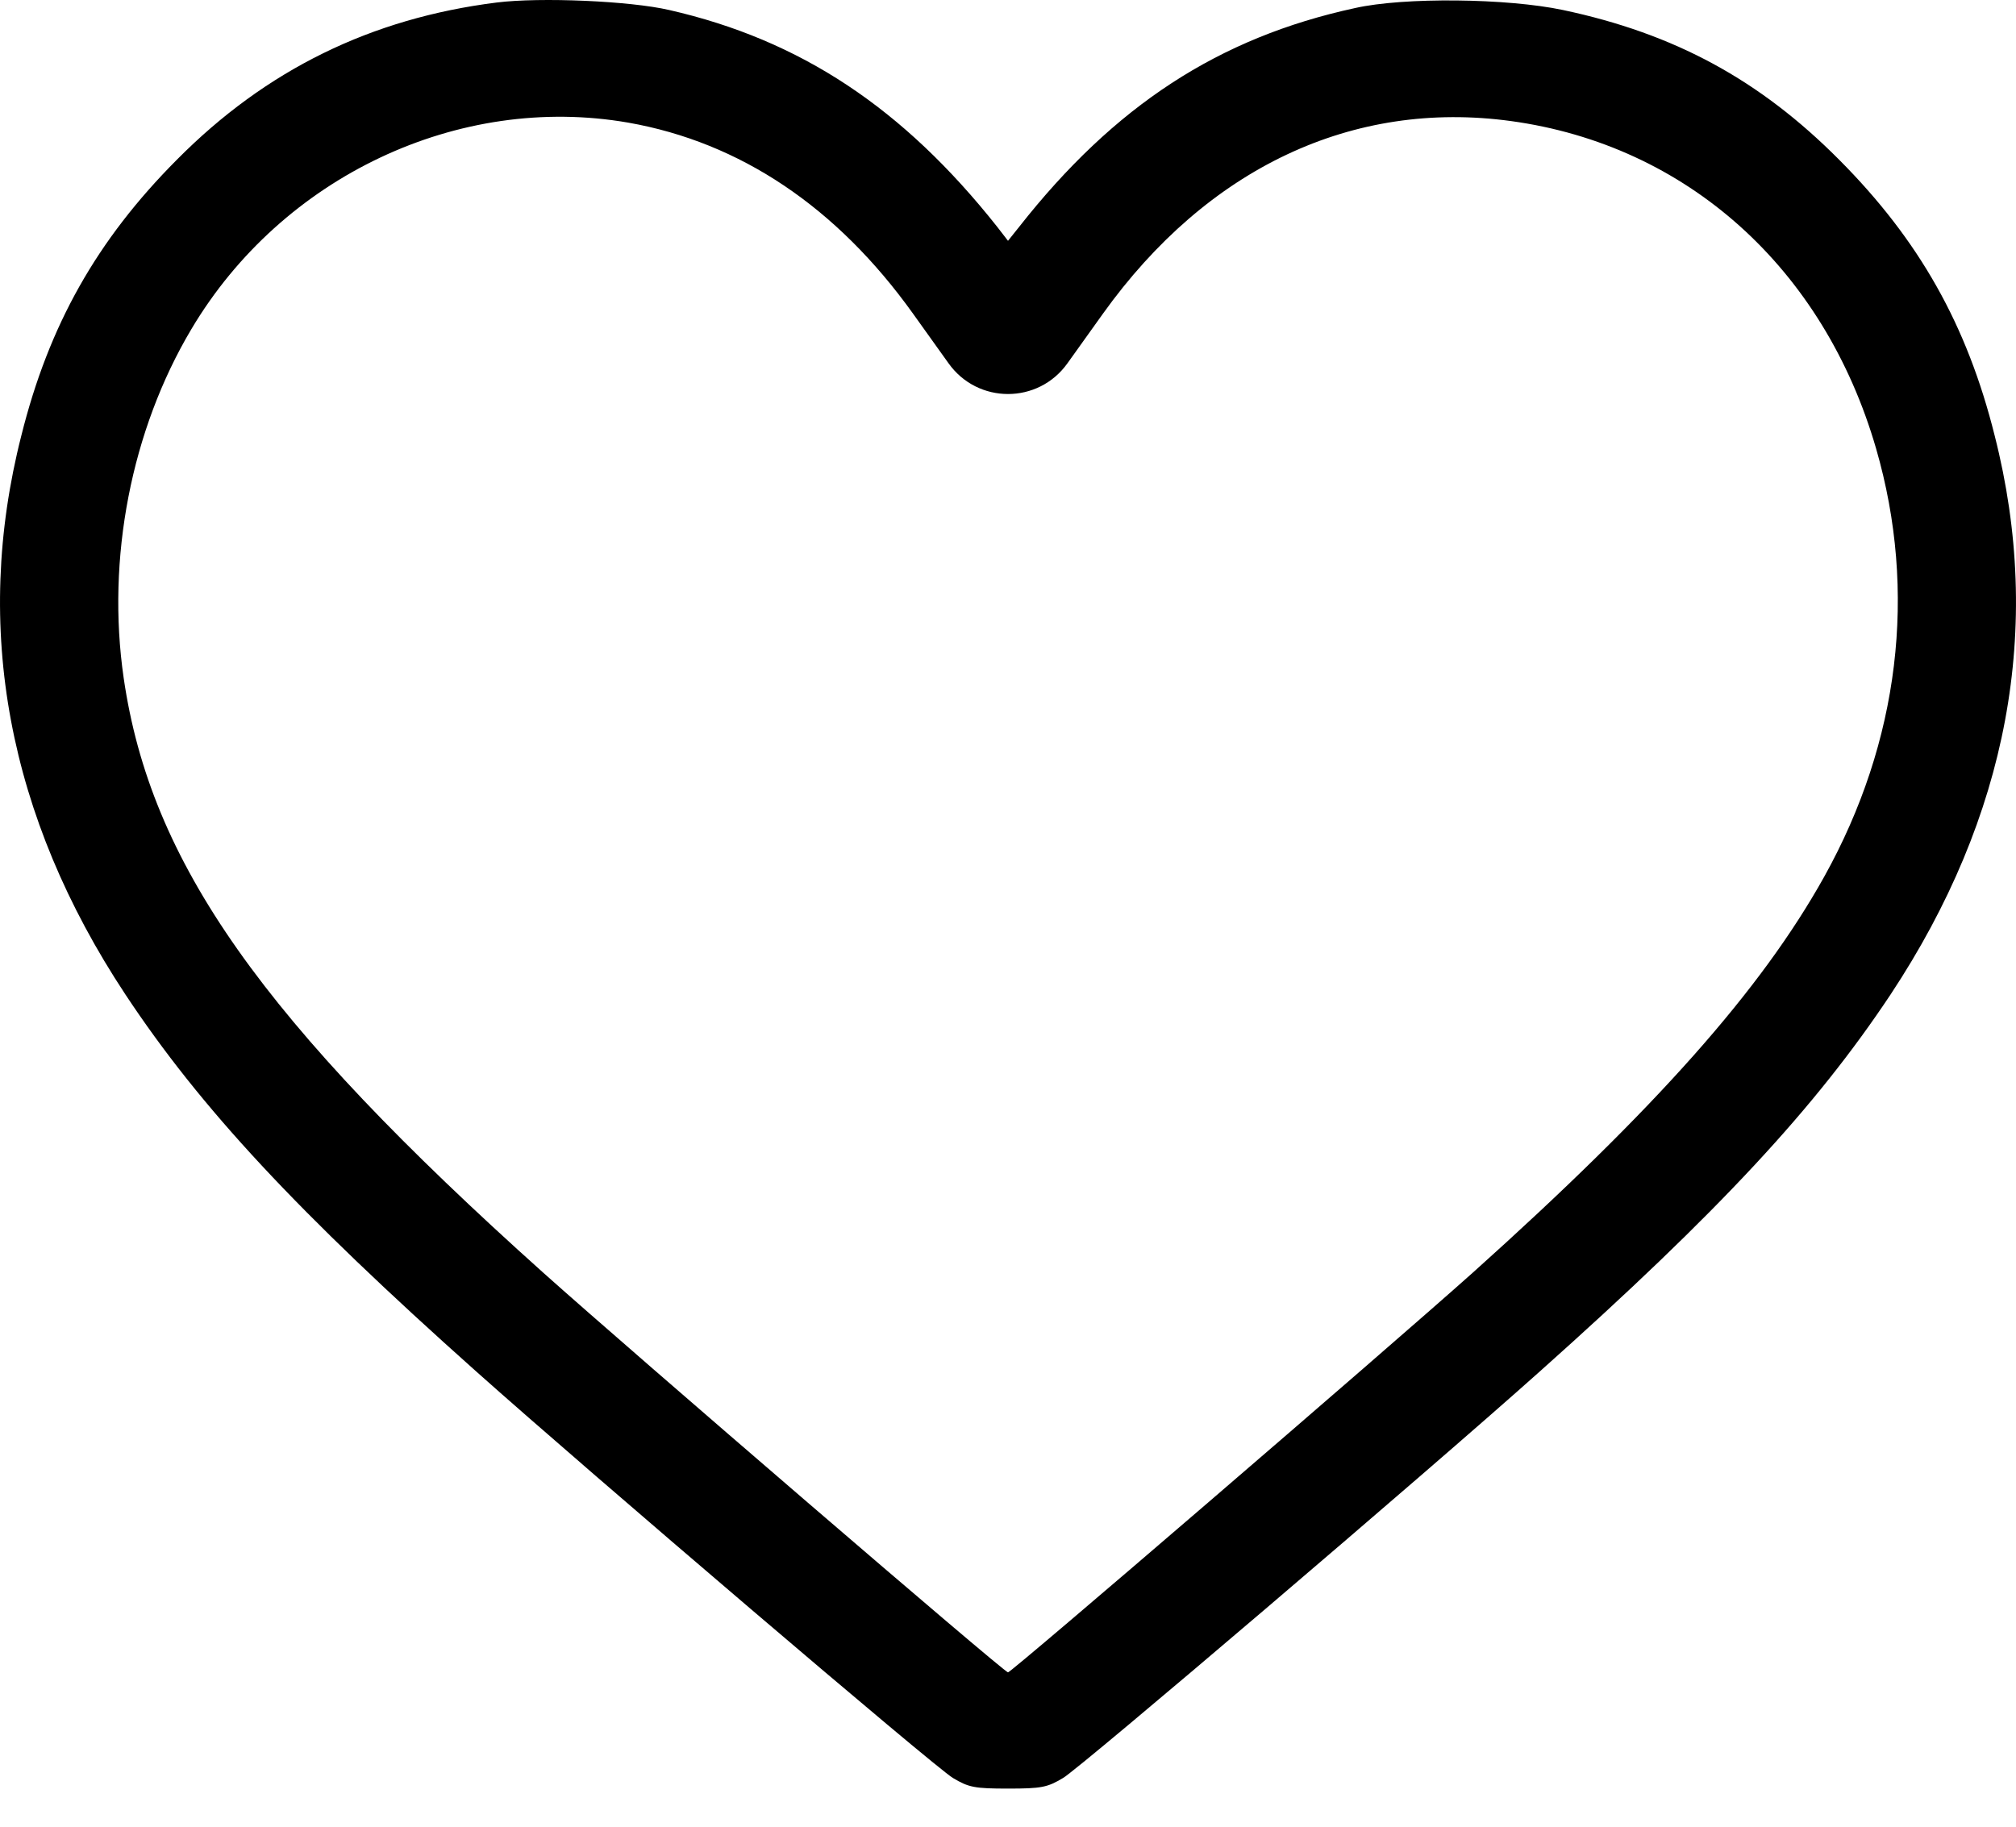
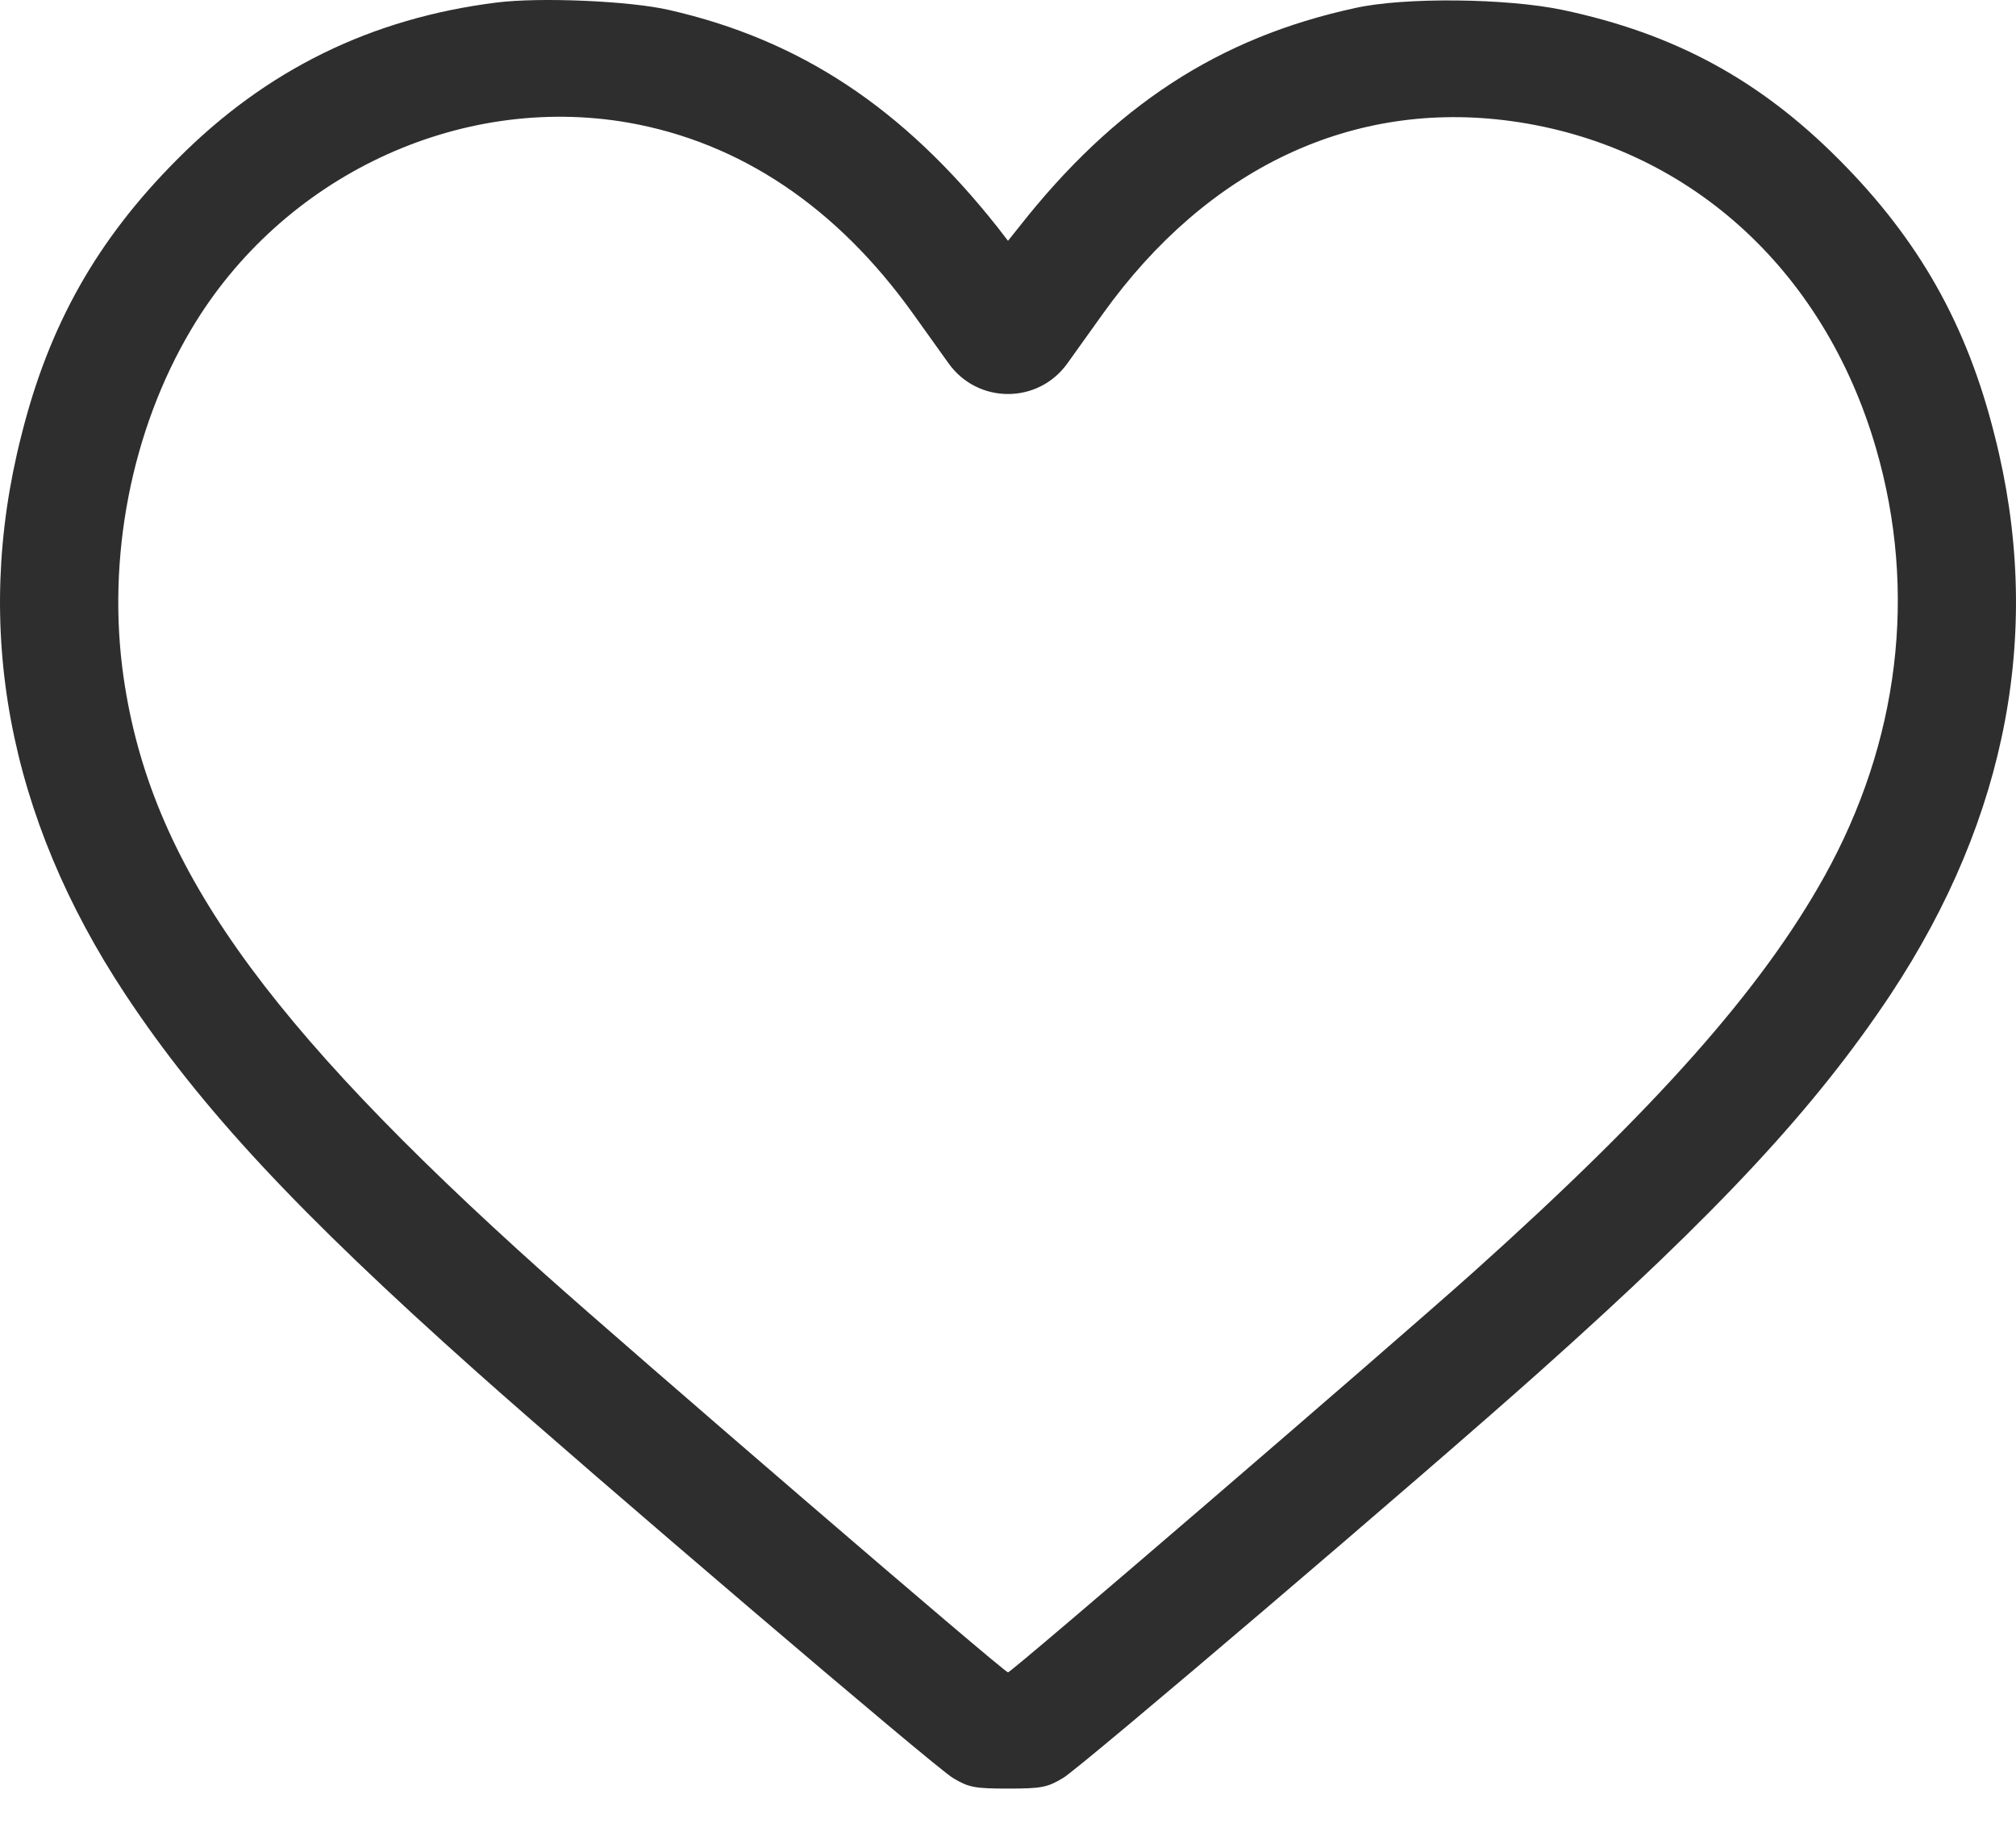
<svg xmlns="http://www.w3.org/2000/svg" width="32" height="29" viewBox="0 0 32 29" fill="none">
-   <path d="M7.884 0.04C5.89 0.29 4.221 1.109 2.808 2.535C1.538 3.81 0.776 5.161 0.338 6.918C-0.437 9.963 0.125 12.964 1.988 15.784C3.183 17.591 4.727 19.247 7.559 21.773C9.36 23.38 14.856 28.07 15.125 28.226C15.375 28.376 15.469 28.395 16 28.395C16.532 28.395 16.625 28.376 16.875 28.226C17.144 28.07 22.652 23.374 24.441 21.773C27.285 19.235 28.817 17.584 30.012 15.784C31.875 12.964 32.437 9.963 31.662 6.918C31.224 5.161 30.462 3.81 29.192 2.535C27.93 1.266 26.579 0.534 24.81 0.159C23.922 -0.029 22.284 -0.047 21.508 0.128C19.345 0.597 17.688 1.678 16.175 3.604L16 3.823L15.831 3.604C14.337 1.716 12.705 0.634 10.623 0.159C10.004 0.015 8.578 -0.047 7.884 0.04ZM9.973 1.947C11.748 2.26 13.28 3.285 14.493 4.98C14.7 5.273 14.956 5.624 15.056 5.767C15.519 6.418 16.481 6.418 16.944 5.767C17.044 5.624 17.3 5.273 17.507 4.98C19.164 2.666 21.471 1.578 23.984 1.922C26.773 2.304 28.949 4.254 29.78 7.124C30.437 9.394 30.149 11.776 28.955 13.92C27.954 15.715 26.285 17.597 23.378 20.204C21.971 21.461 16.056 26.55 16 26.55C15.938 26.55 10.048 21.48 8.622 20.204C4.152 16.196 2.389 13.695 1.963 10.763C1.688 8.869 2.082 6.83 3.039 5.223C4.477 2.804 7.278 1.478 9.973 1.947Z" fill="black" />
+   <path d="M7.884 0.04C5.89 0.29 4.221 1.109 2.808 2.535C1.538 3.81 0.776 5.161 0.338 6.918C-0.437 9.963 0.125 12.964 1.988 15.784C3.183 17.591 4.727 19.247 7.559 21.773C9.36 23.38 14.856 28.07 15.125 28.226C15.375 28.376 15.469 28.395 16 28.395C16.532 28.395 16.625 28.376 16.875 28.226C17.144 28.07 22.652 23.374 24.441 21.773C27.285 19.235 28.817 17.584 30.012 15.784C31.875 12.964 32.437 9.963 31.662 6.918C31.224 5.161 30.462 3.81 29.192 2.535C27.93 1.266 26.579 0.534 24.81 0.159C23.922 -0.029 22.284 -0.047 21.508 0.128C19.345 0.597 17.688 1.678 16.175 3.604L16 3.823L15.831 3.604C14.337 1.716 12.705 0.634 10.623 0.159C10.004 0.015 8.578 -0.047 7.884 0.04ZM9.973 1.947C11.748 2.26 13.28 3.285 14.493 4.98C14.7 5.273 14.956 5.624 15.056 5.767C15.519 6.418 16.481 6.418 16.944 5.767C17.044 5.624 17.3 5.273 17.507 4.98C19.164 2.666 21.471 1.578 23.984 1.922C26.773 2.304 28.949 4.254 29.78 7.124C30.437 9.394 30.149 11.776 28.955 13.92C27.954 15.715 26.285 17.597 23.378 20.204C21.971 21.461 16.056 26.55 16 26.55C15.938 26.55 10.048 21.48 8.622 20.204C4.152 16.196 2.389 13.695 1.963 10.763C1.688 8.869 2.082 6.83 3.039 5.223C4.477 2.804 7.278 1.478 9.973 1.947Z" fill="#2E2E2E" />
</svg>
